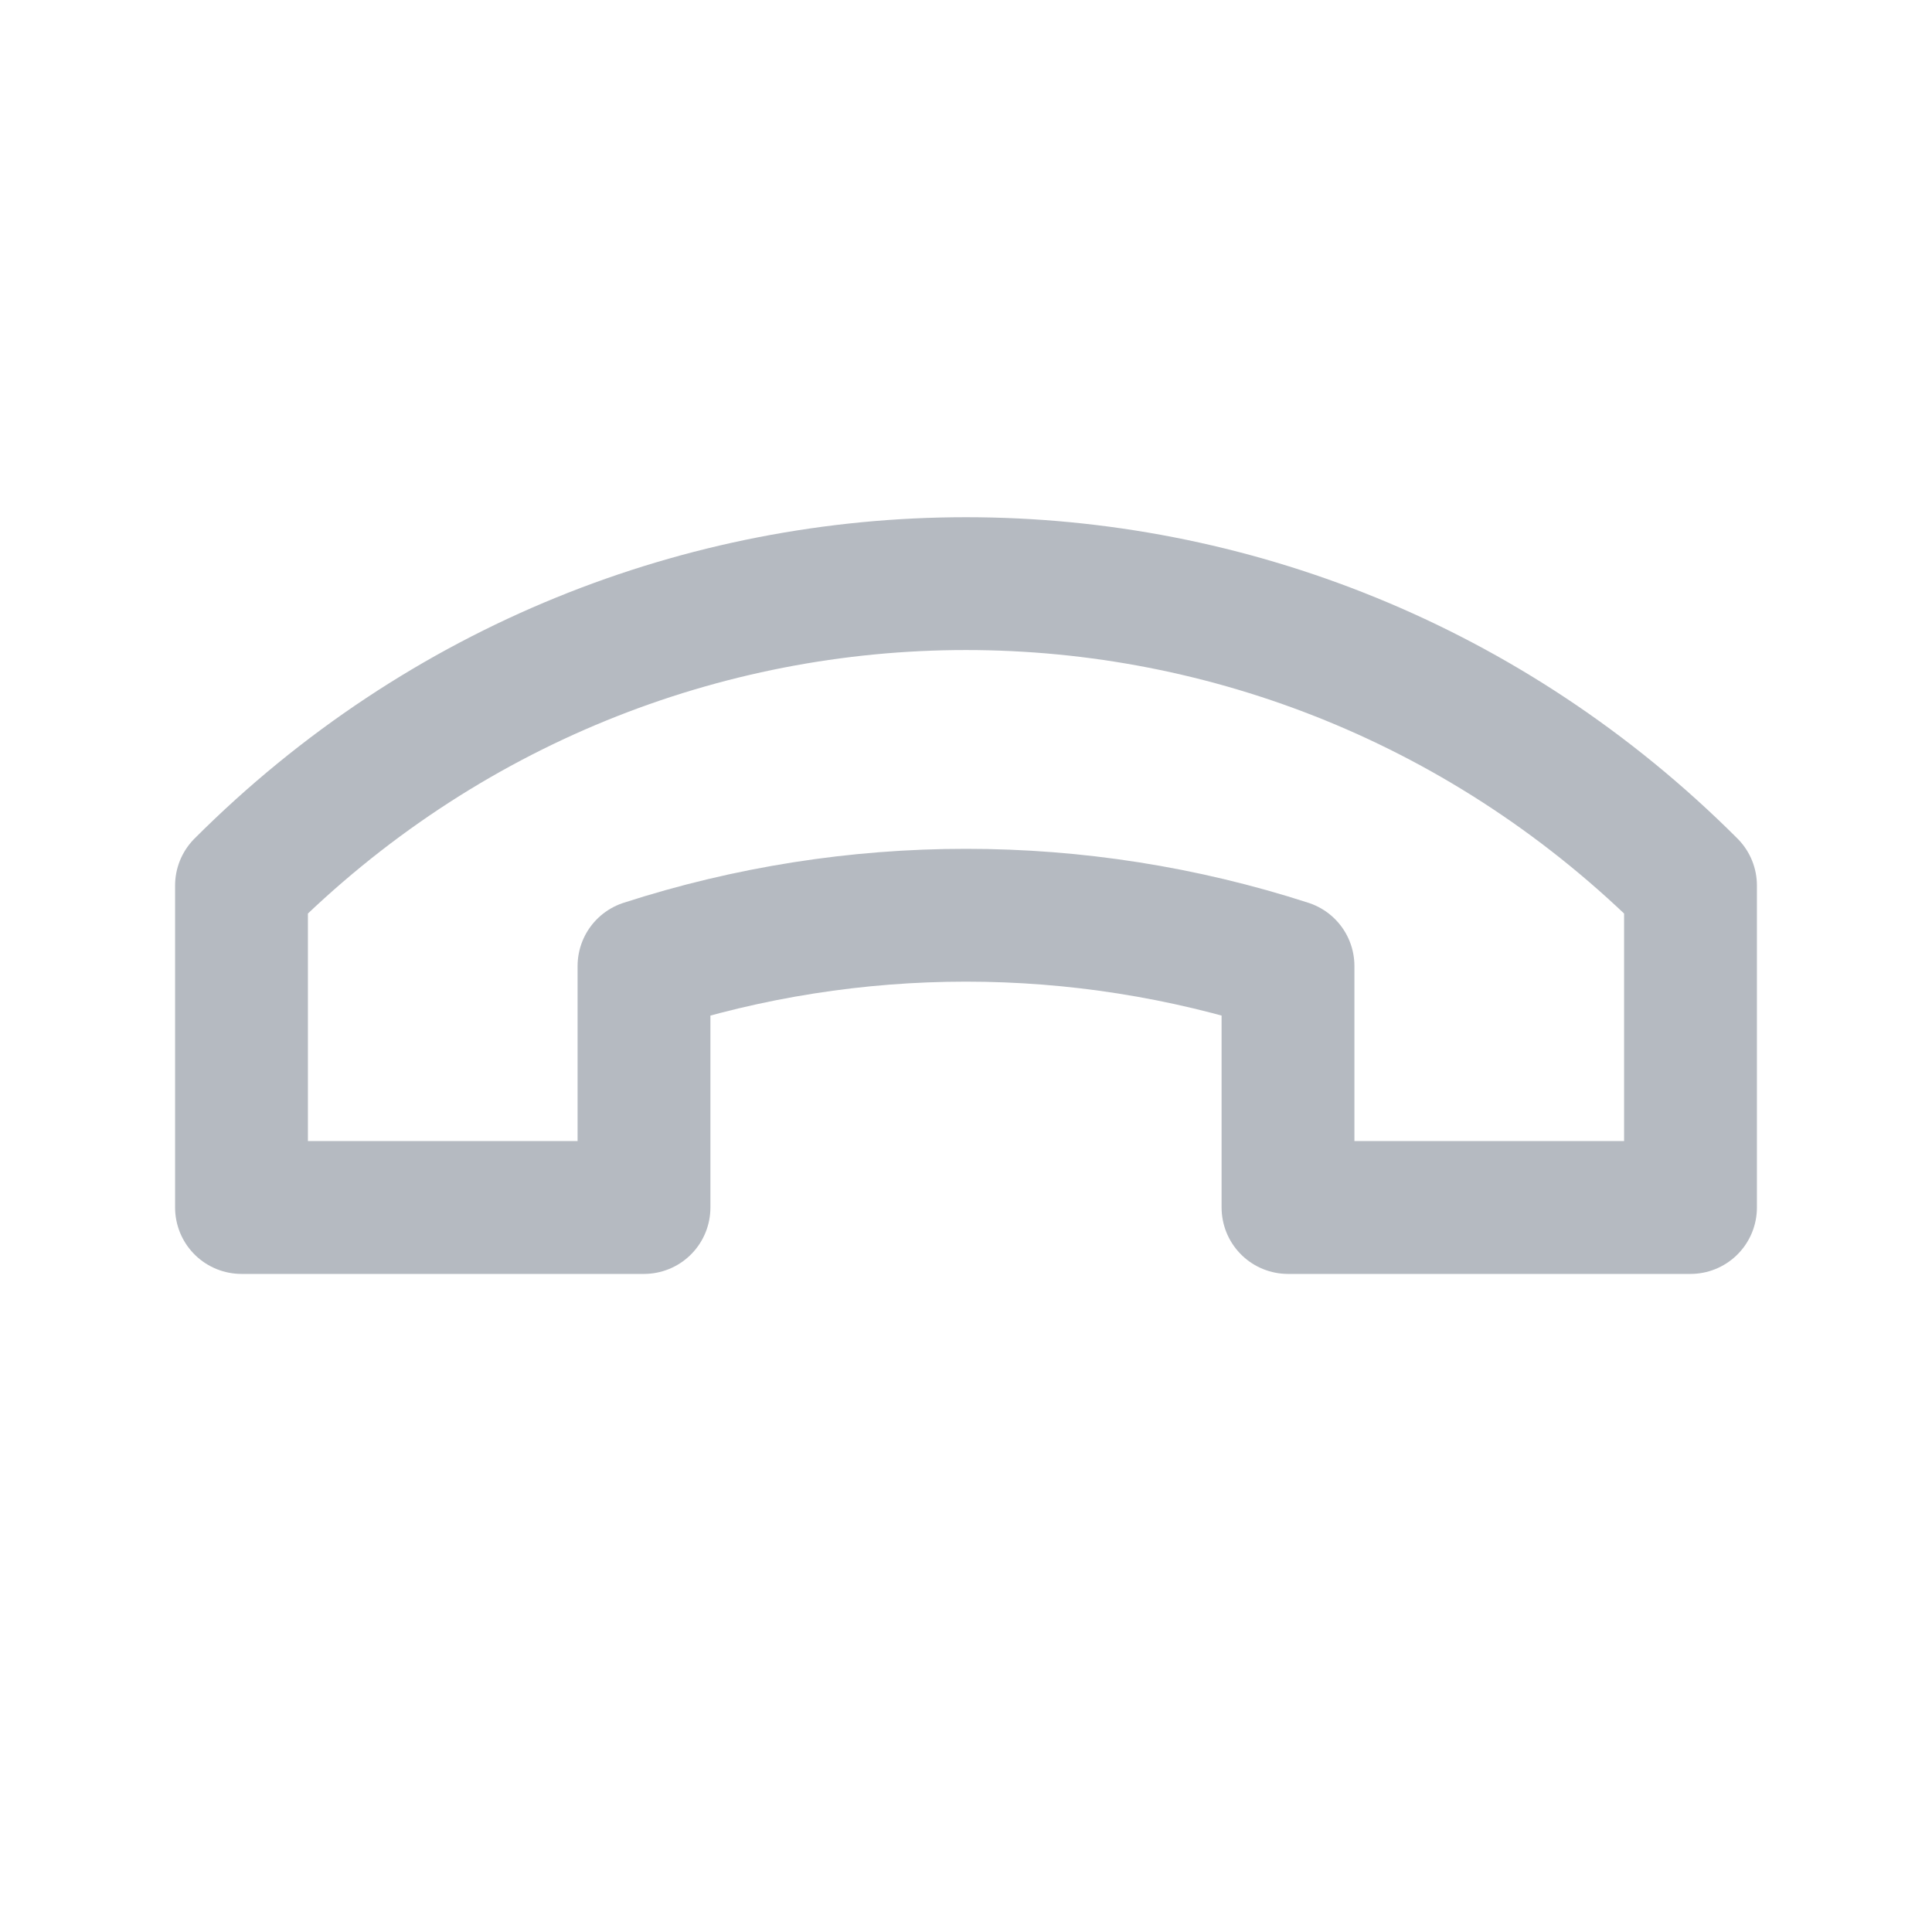
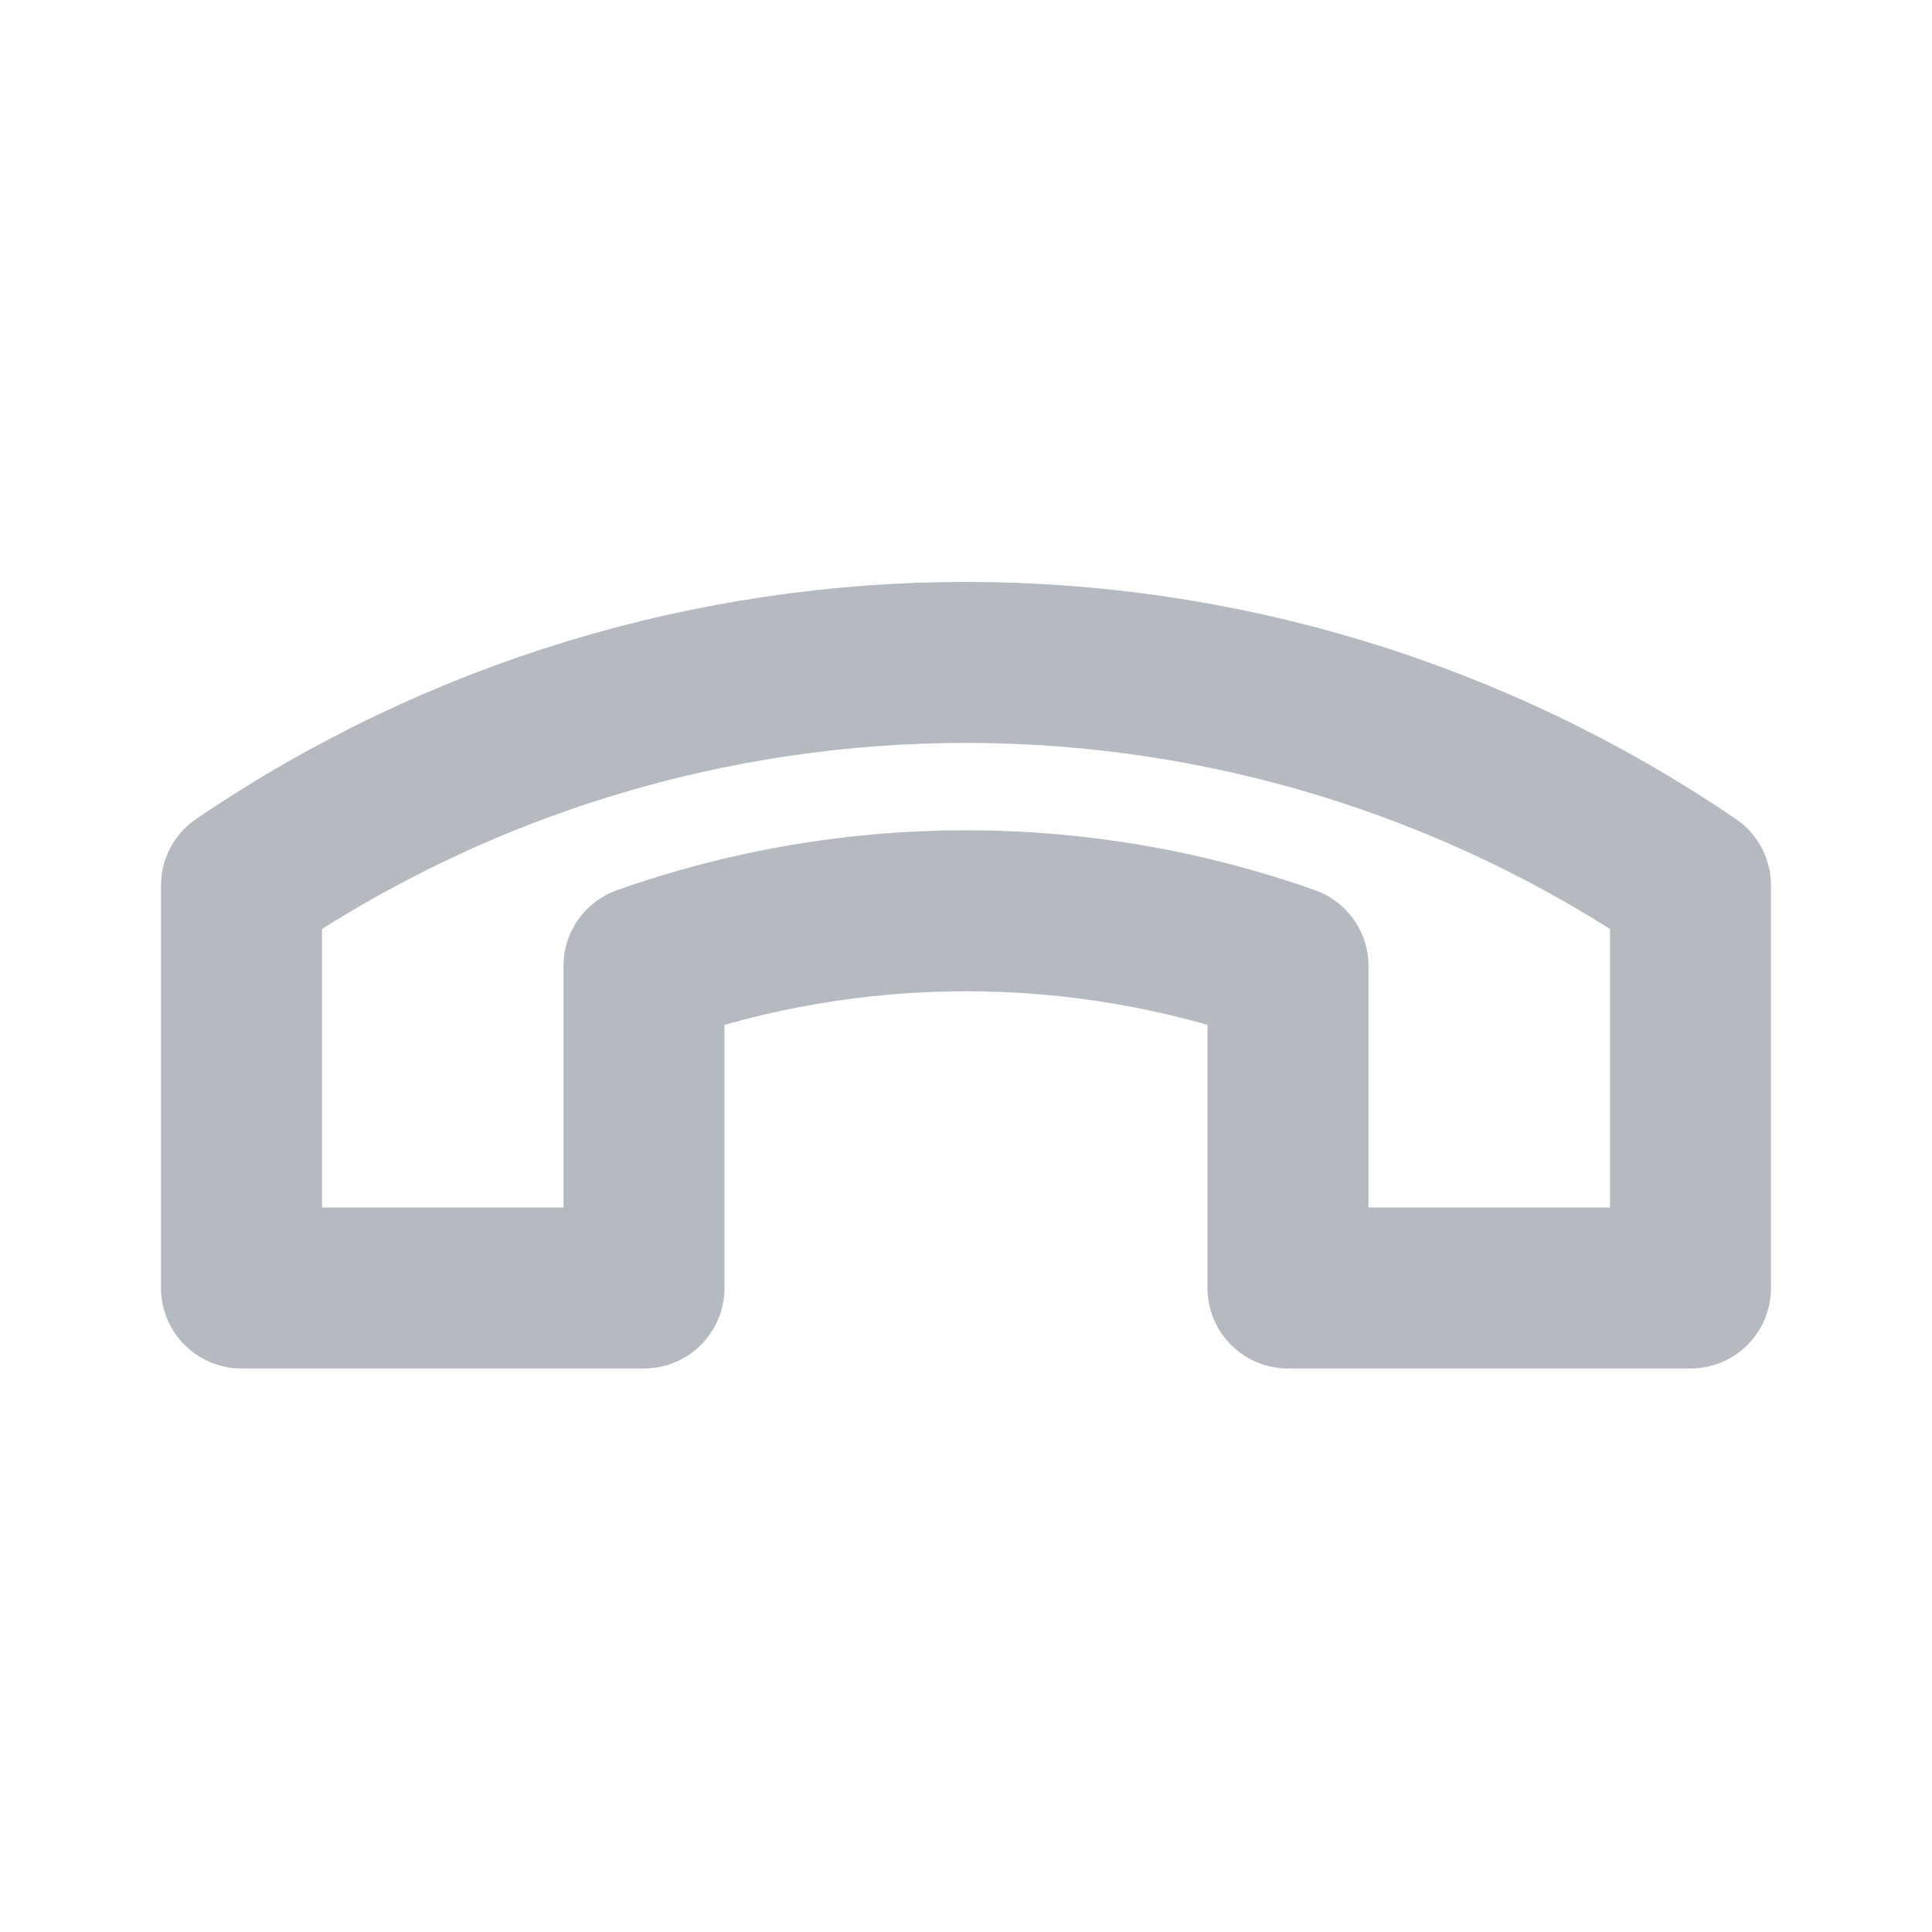
<svg xmlns="http://www.w3.org/2000/svg" viewBox="0 0 24 24">
-   <path d="M3 15v-4c5-5 13-5 18 0v4h-5v-3a13 13 0 0 0-8 0v3H3z" fill="none" stroke="#B5BAC1" stroke-width="1.65" stroke-linecap="round" stroke-linejoin="round" />
+   <path d="M3 16v-5a16 16 0 0 1 18 0v5h-5v-4a12 12 0 0 0-8 0v4Z" fill="none" stroke="#B5BAC1" stroke-width="2" stroke-linecap="round" stroke-linejoin="round" />
</svg>
